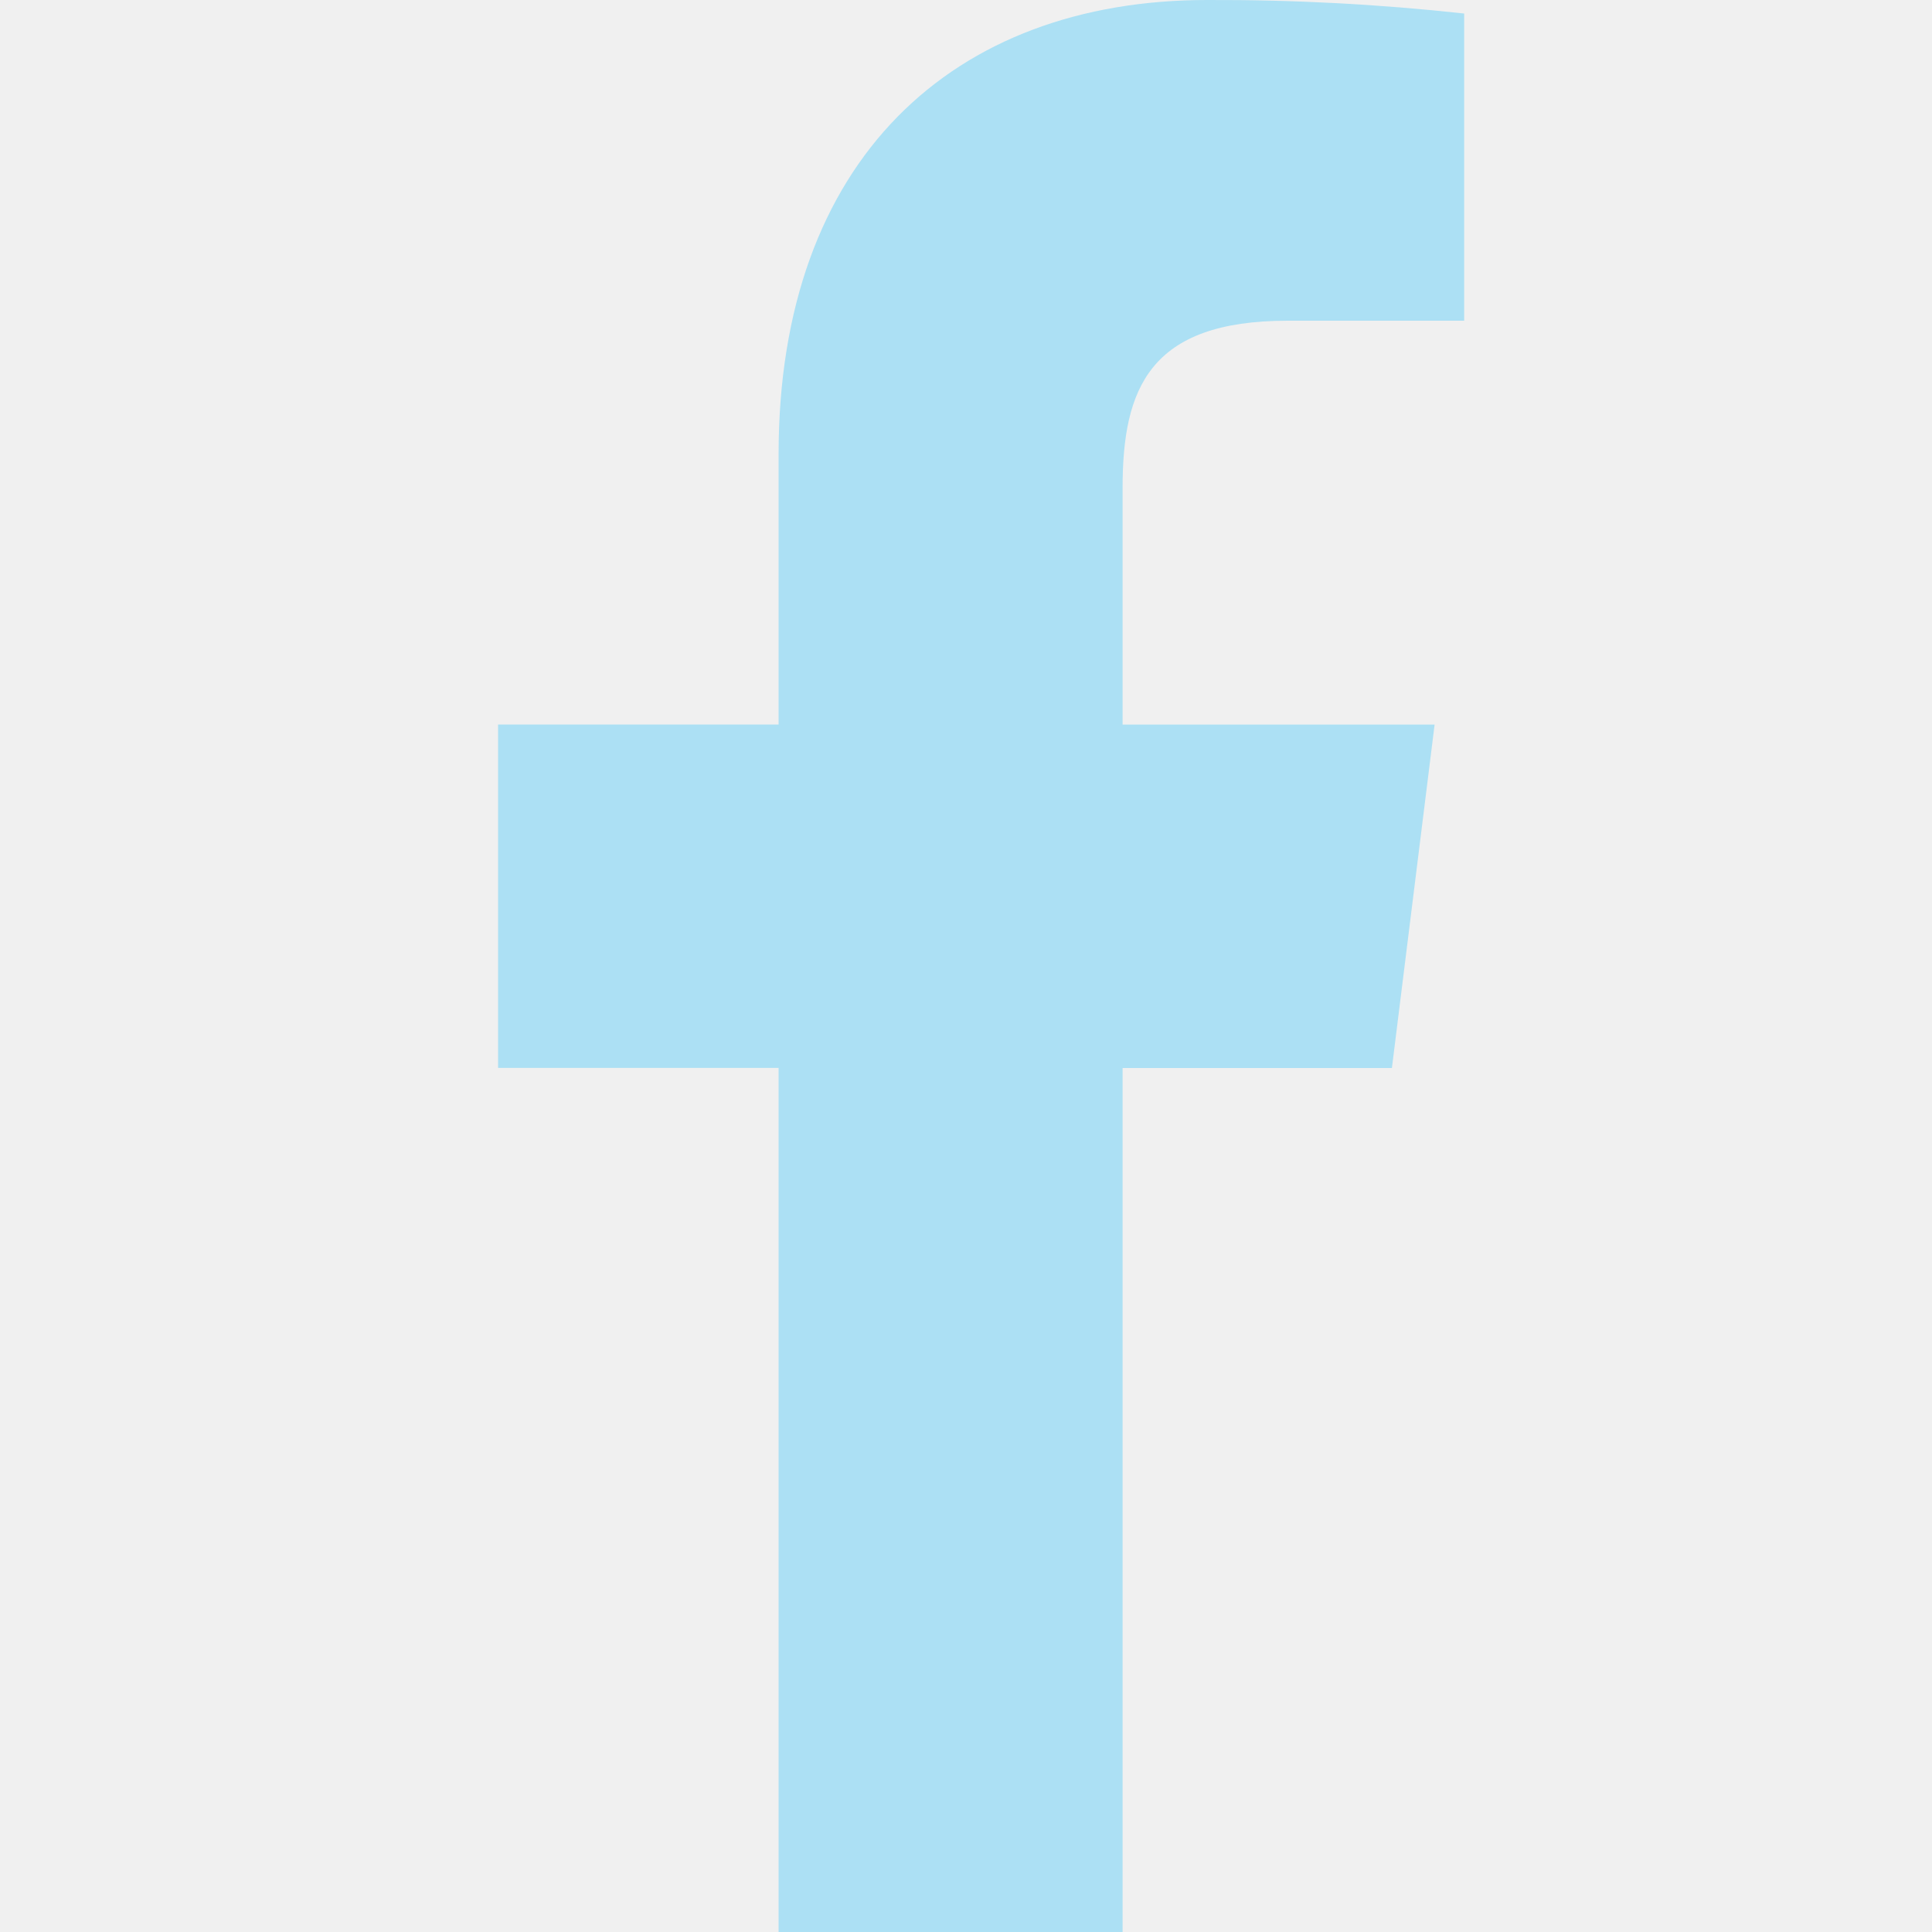
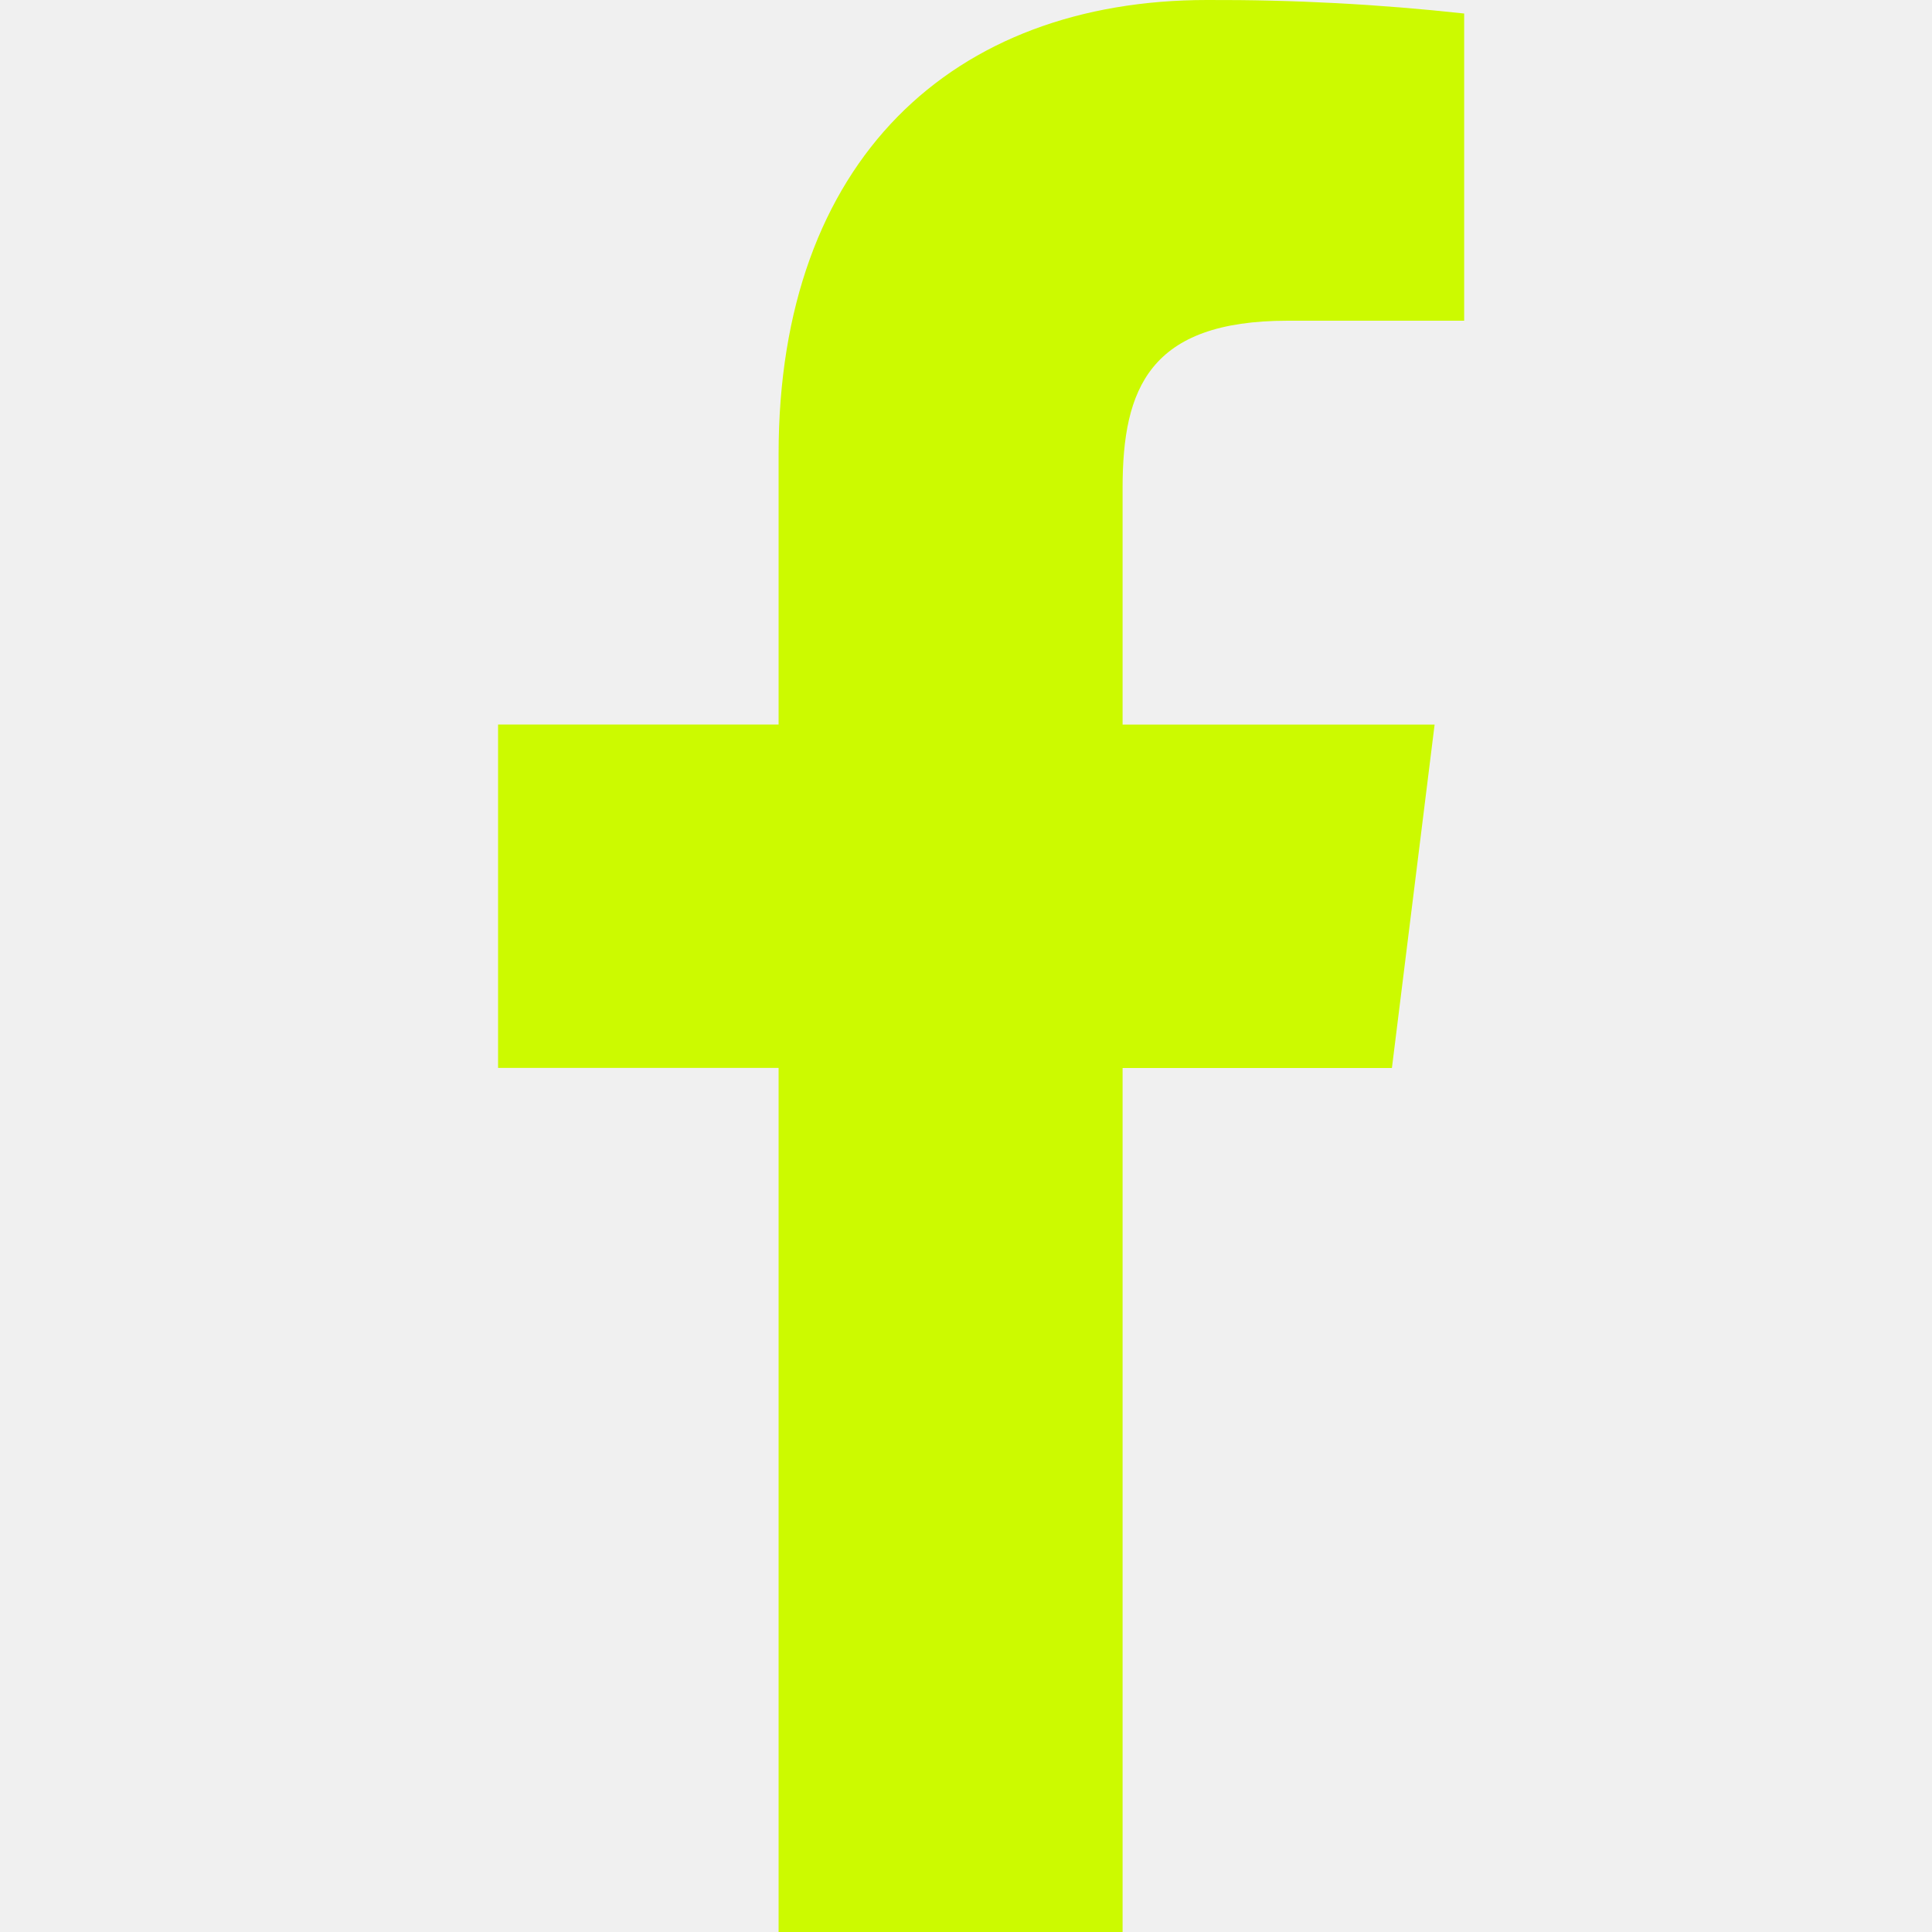
<svg xmlns="http://www.w3.org/2000/svg" width="20" height="20" fill="none">
  <g clip-path="url(#a)">
-     <path fill="#ACE0F4" d="M13.33 3.32h1.827V.14a23.576 23.576 0 0 0-2.66-.14C9.864 0 8.06 1.656 8.06 4.7v2.8H5.156v3.555H8.06V20h3.561v-8.944h2.788l.442-3.555h-3.23V5.05c0-1.027.277-1.73 1.709-1.73Z" />
+     <path fill="#ccfa00" d="M13.33 3.32h1.827V.14a23.576 23.576 0 0 0-2.66-.14C9.864 0 8.06 1.656 8.06 4.7v2.8H5.156v3.555H8.06V20h3.561v-8.944h2.788l.442-3.555h-3.23V5.05c0-1.027.277-1.73 1.709-1.73Z" />
  </g>
  <defs>
    <clipPath id="a">
-       <path fill="#fff" d="M0 0h20v20H0z" />
+       <path fill="#ccfa00" d="M0 0h20v20H0z" />
    </clipPath>
  </defs>
</svg>
